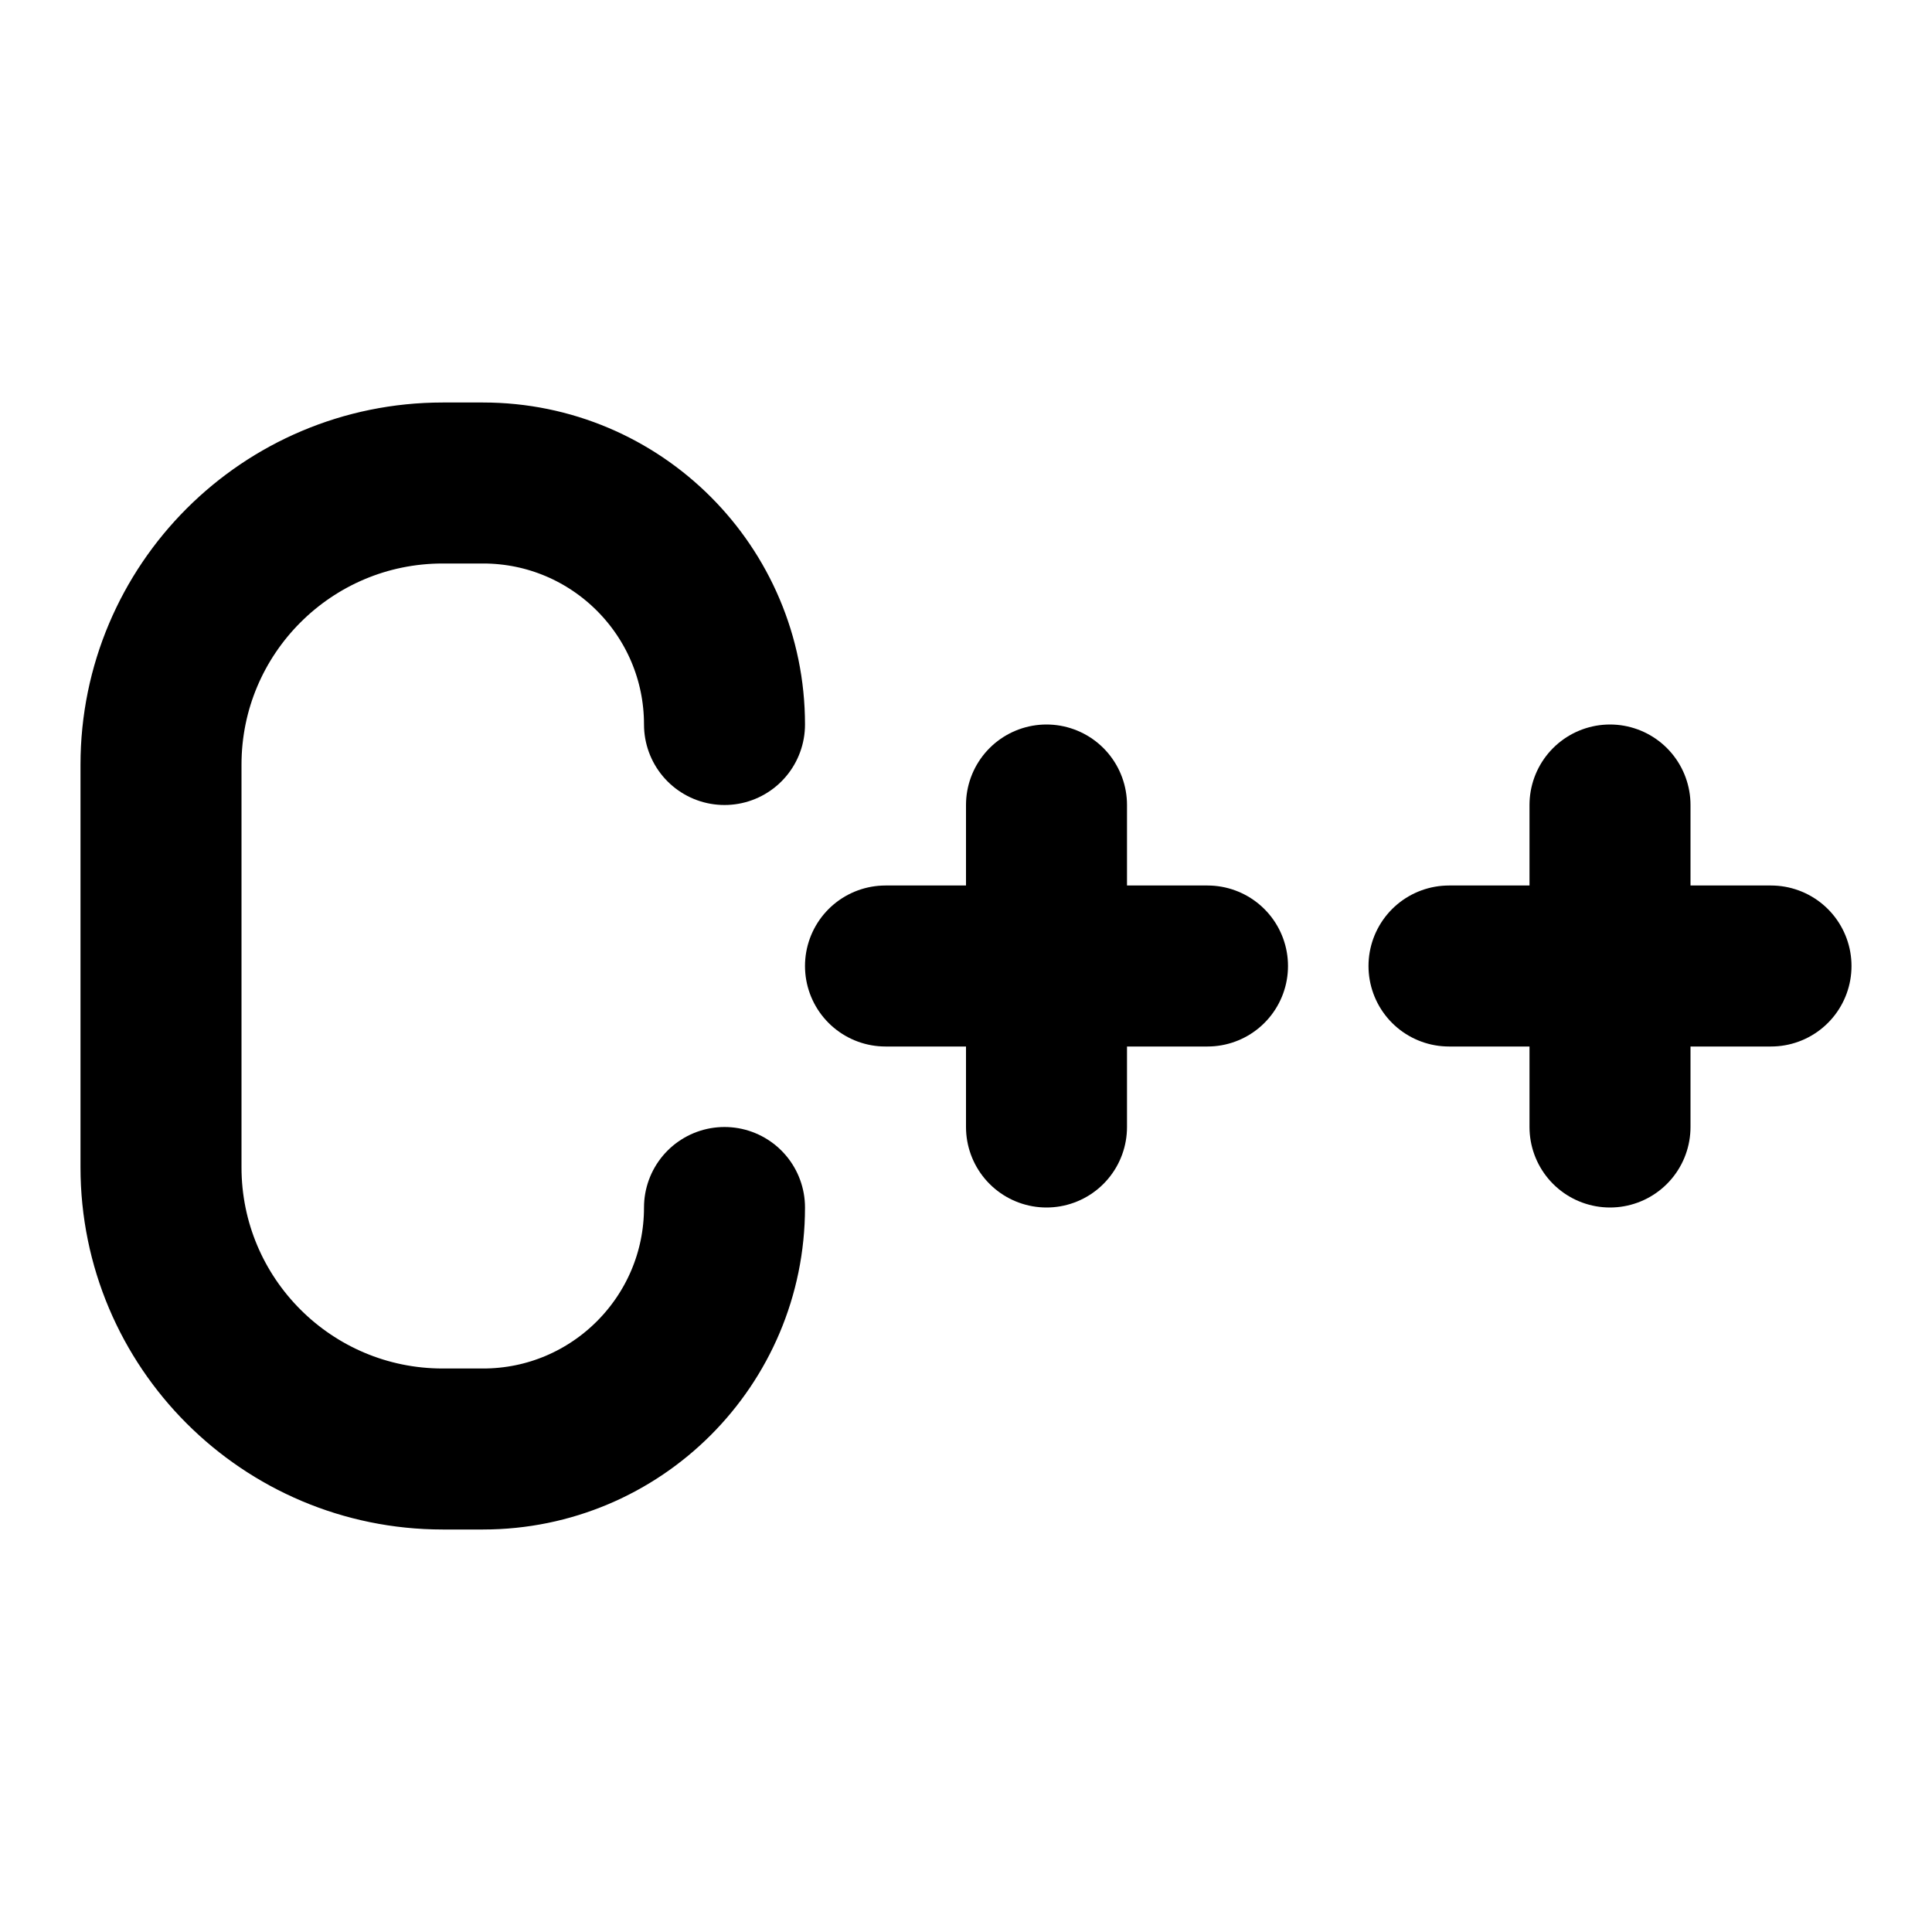
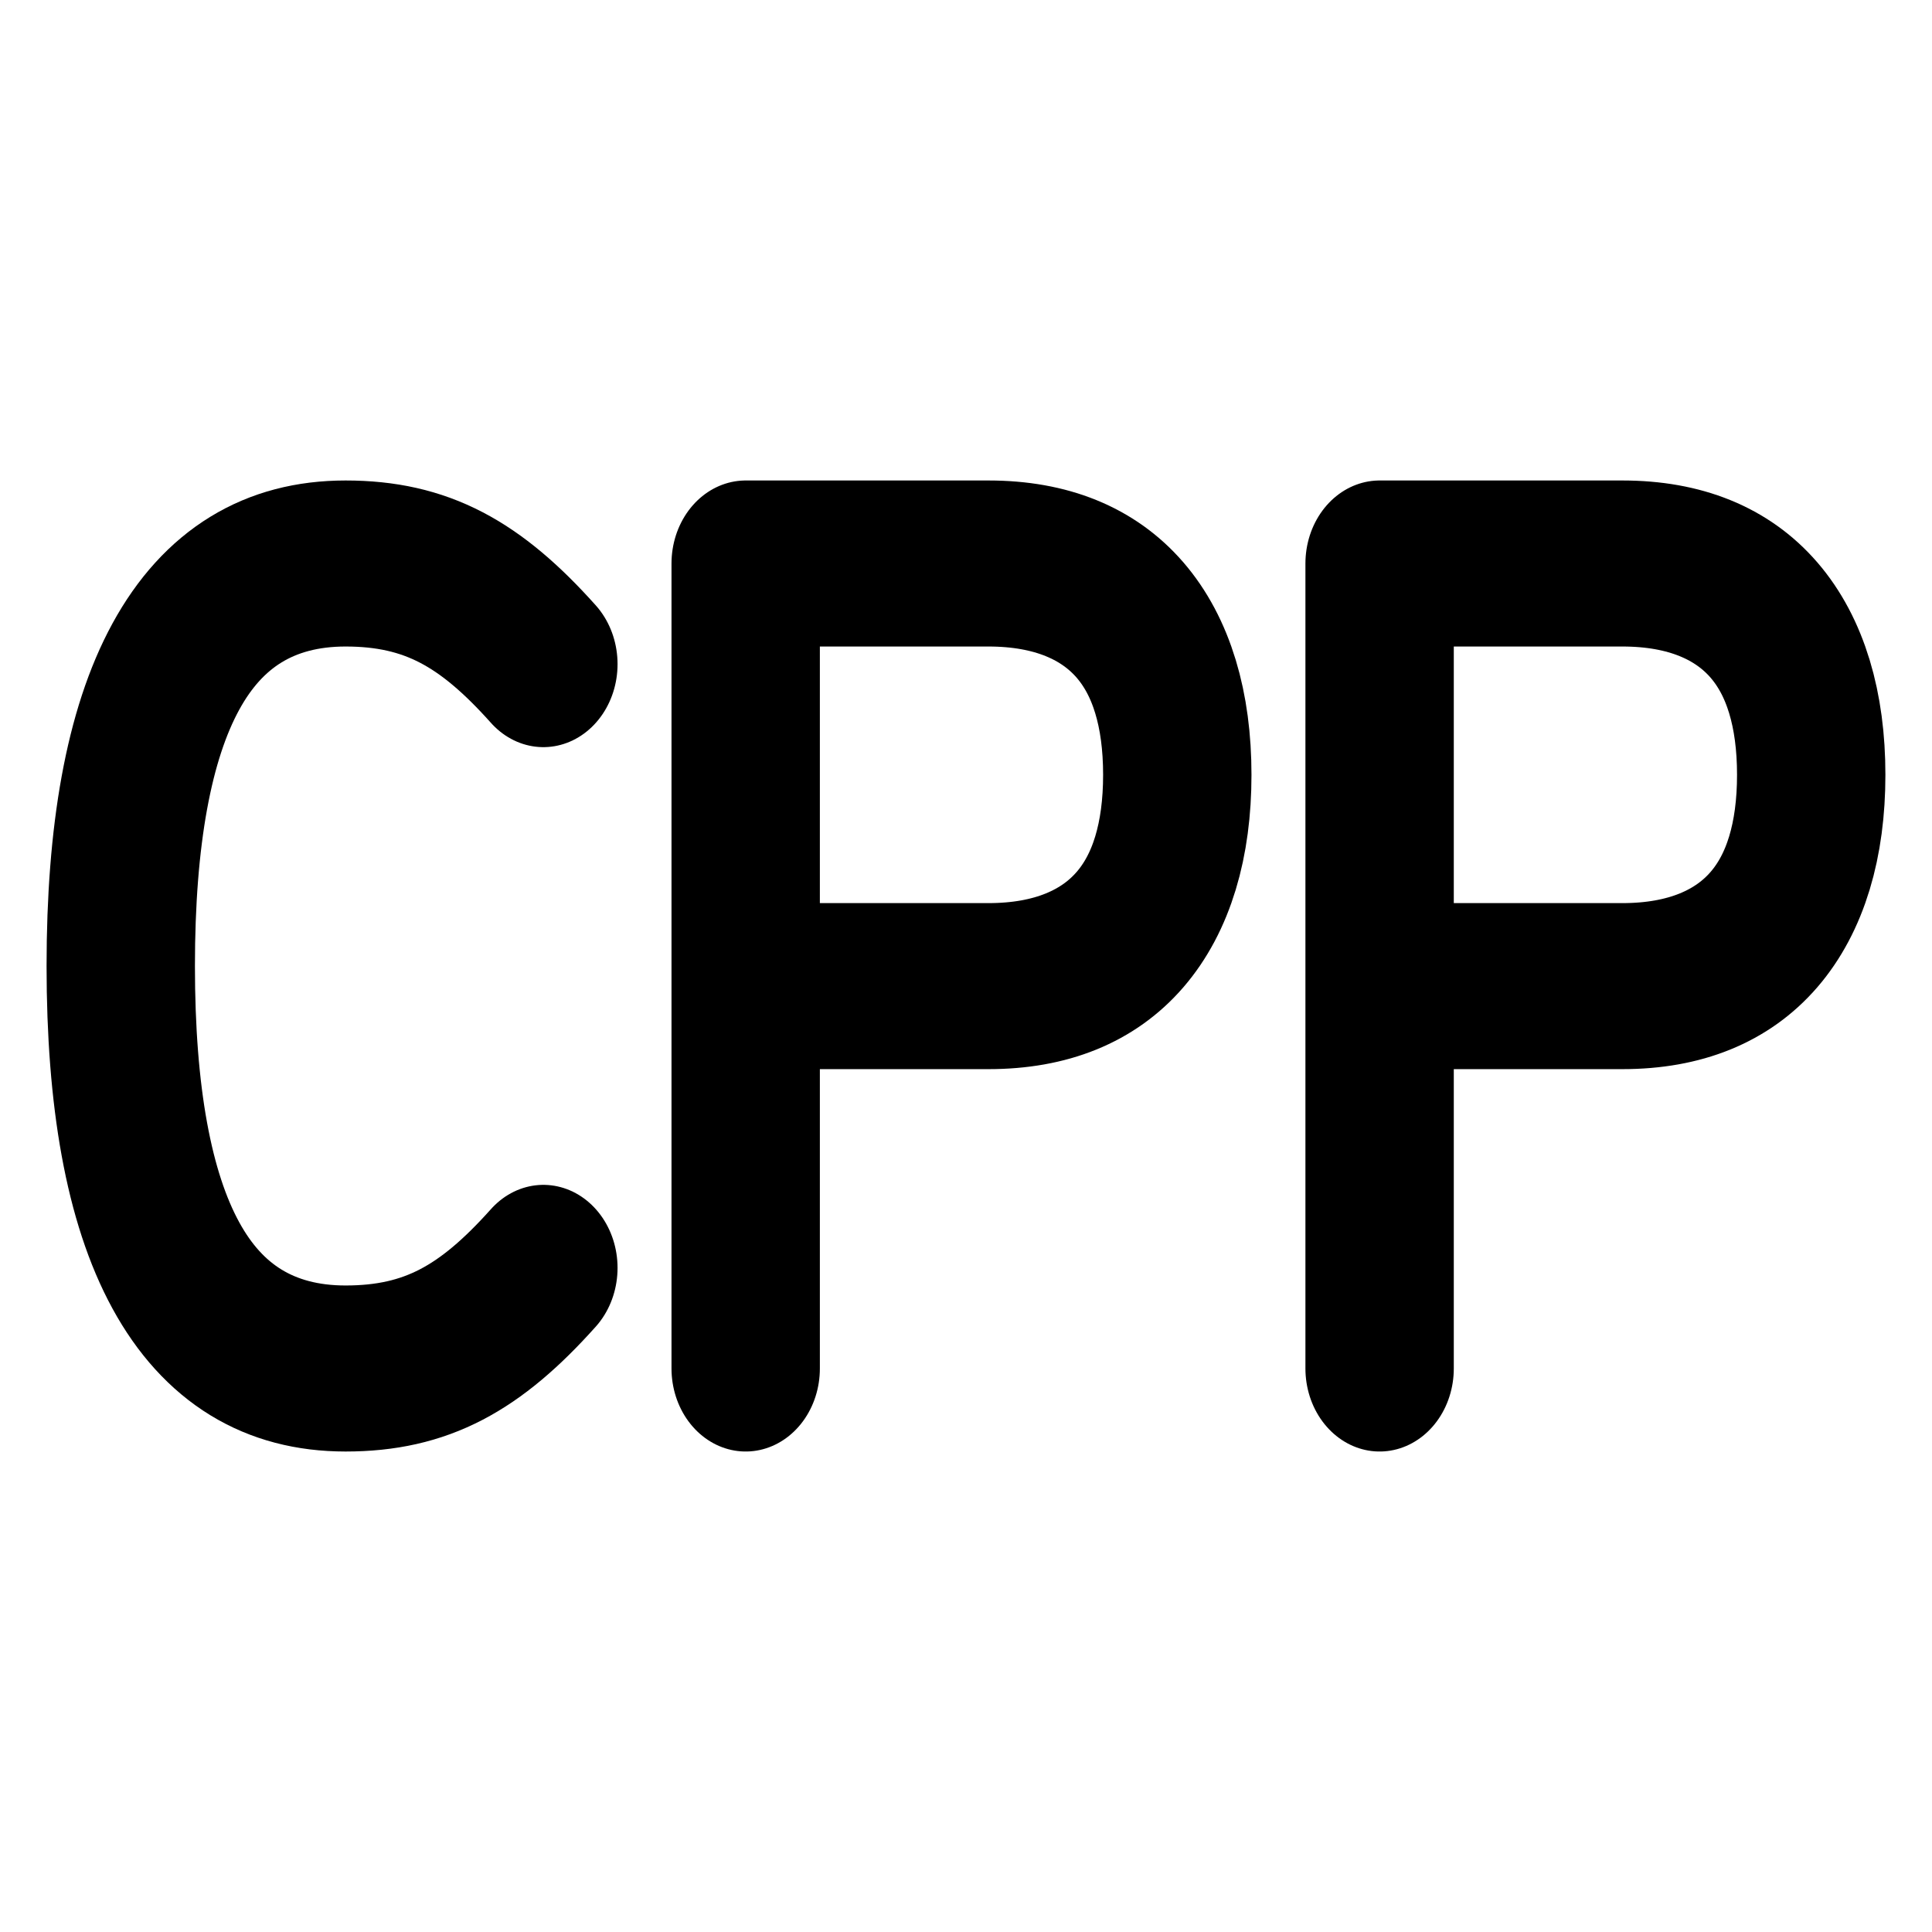
- <svg xmlns="http://www.w3.org/2000/svg" width="24" height="24" viewBox="0 0 24 24" fill="none" stroke="currentColor" stroke-width="2" stroke-linecap="round" stroke-linejoin="round" class="icon icon-tabler icons-tabler-outline icon-tabler-brand-cpp">
-   <path stroke="none" d="M0 0h24v24H0z" fill="none" />
-   <path d="M18 12h4" />
-   <path d="M20 10v4" />
-   <path d="M11 12h4" />
-   <path d="M13 10v4" />
-   <path d="M9 9a3 3 0 0 0 -3 -3h-.5a3.5 3.5 0 0 0 -3.5 3.5v5a3.5 3.5 0 0 0 3.5 3.5h.5a3 3 0 0 0 3 -3" />
+ <svg xmlns="http://www.w3.org/2000/svg" width="24" height="24" viewBox="0 0 24 24">
+   <g transform="translate(1.500 7) scale(1.117 1.25)" fill="none" stroke="currentColor" stroke-width="1.65" stroke-linecap="round" stroke-linejoin="round">
+     <path d="M4.7 1C4 0.3 3.4 0 2.5 0 0.8 0 0 1.4 0 4s0.8 4 2.5 4c0.9 0 1.5-0.3 2.2-1" />
+     <path transform="translate(6.95)" d="M0 8V0h2.7c1.4 0 2.1 0.8 2.1 2.1s-0.7 2.1-2.1 2.1H0" />
+     <path transform="translate(14)" d="M0 8V0h2.7c1.4 0 2.1 0.8 2.1 2.1s-0.7 2.1-2.1 2.1H0" />
+   </g>
</svg>
